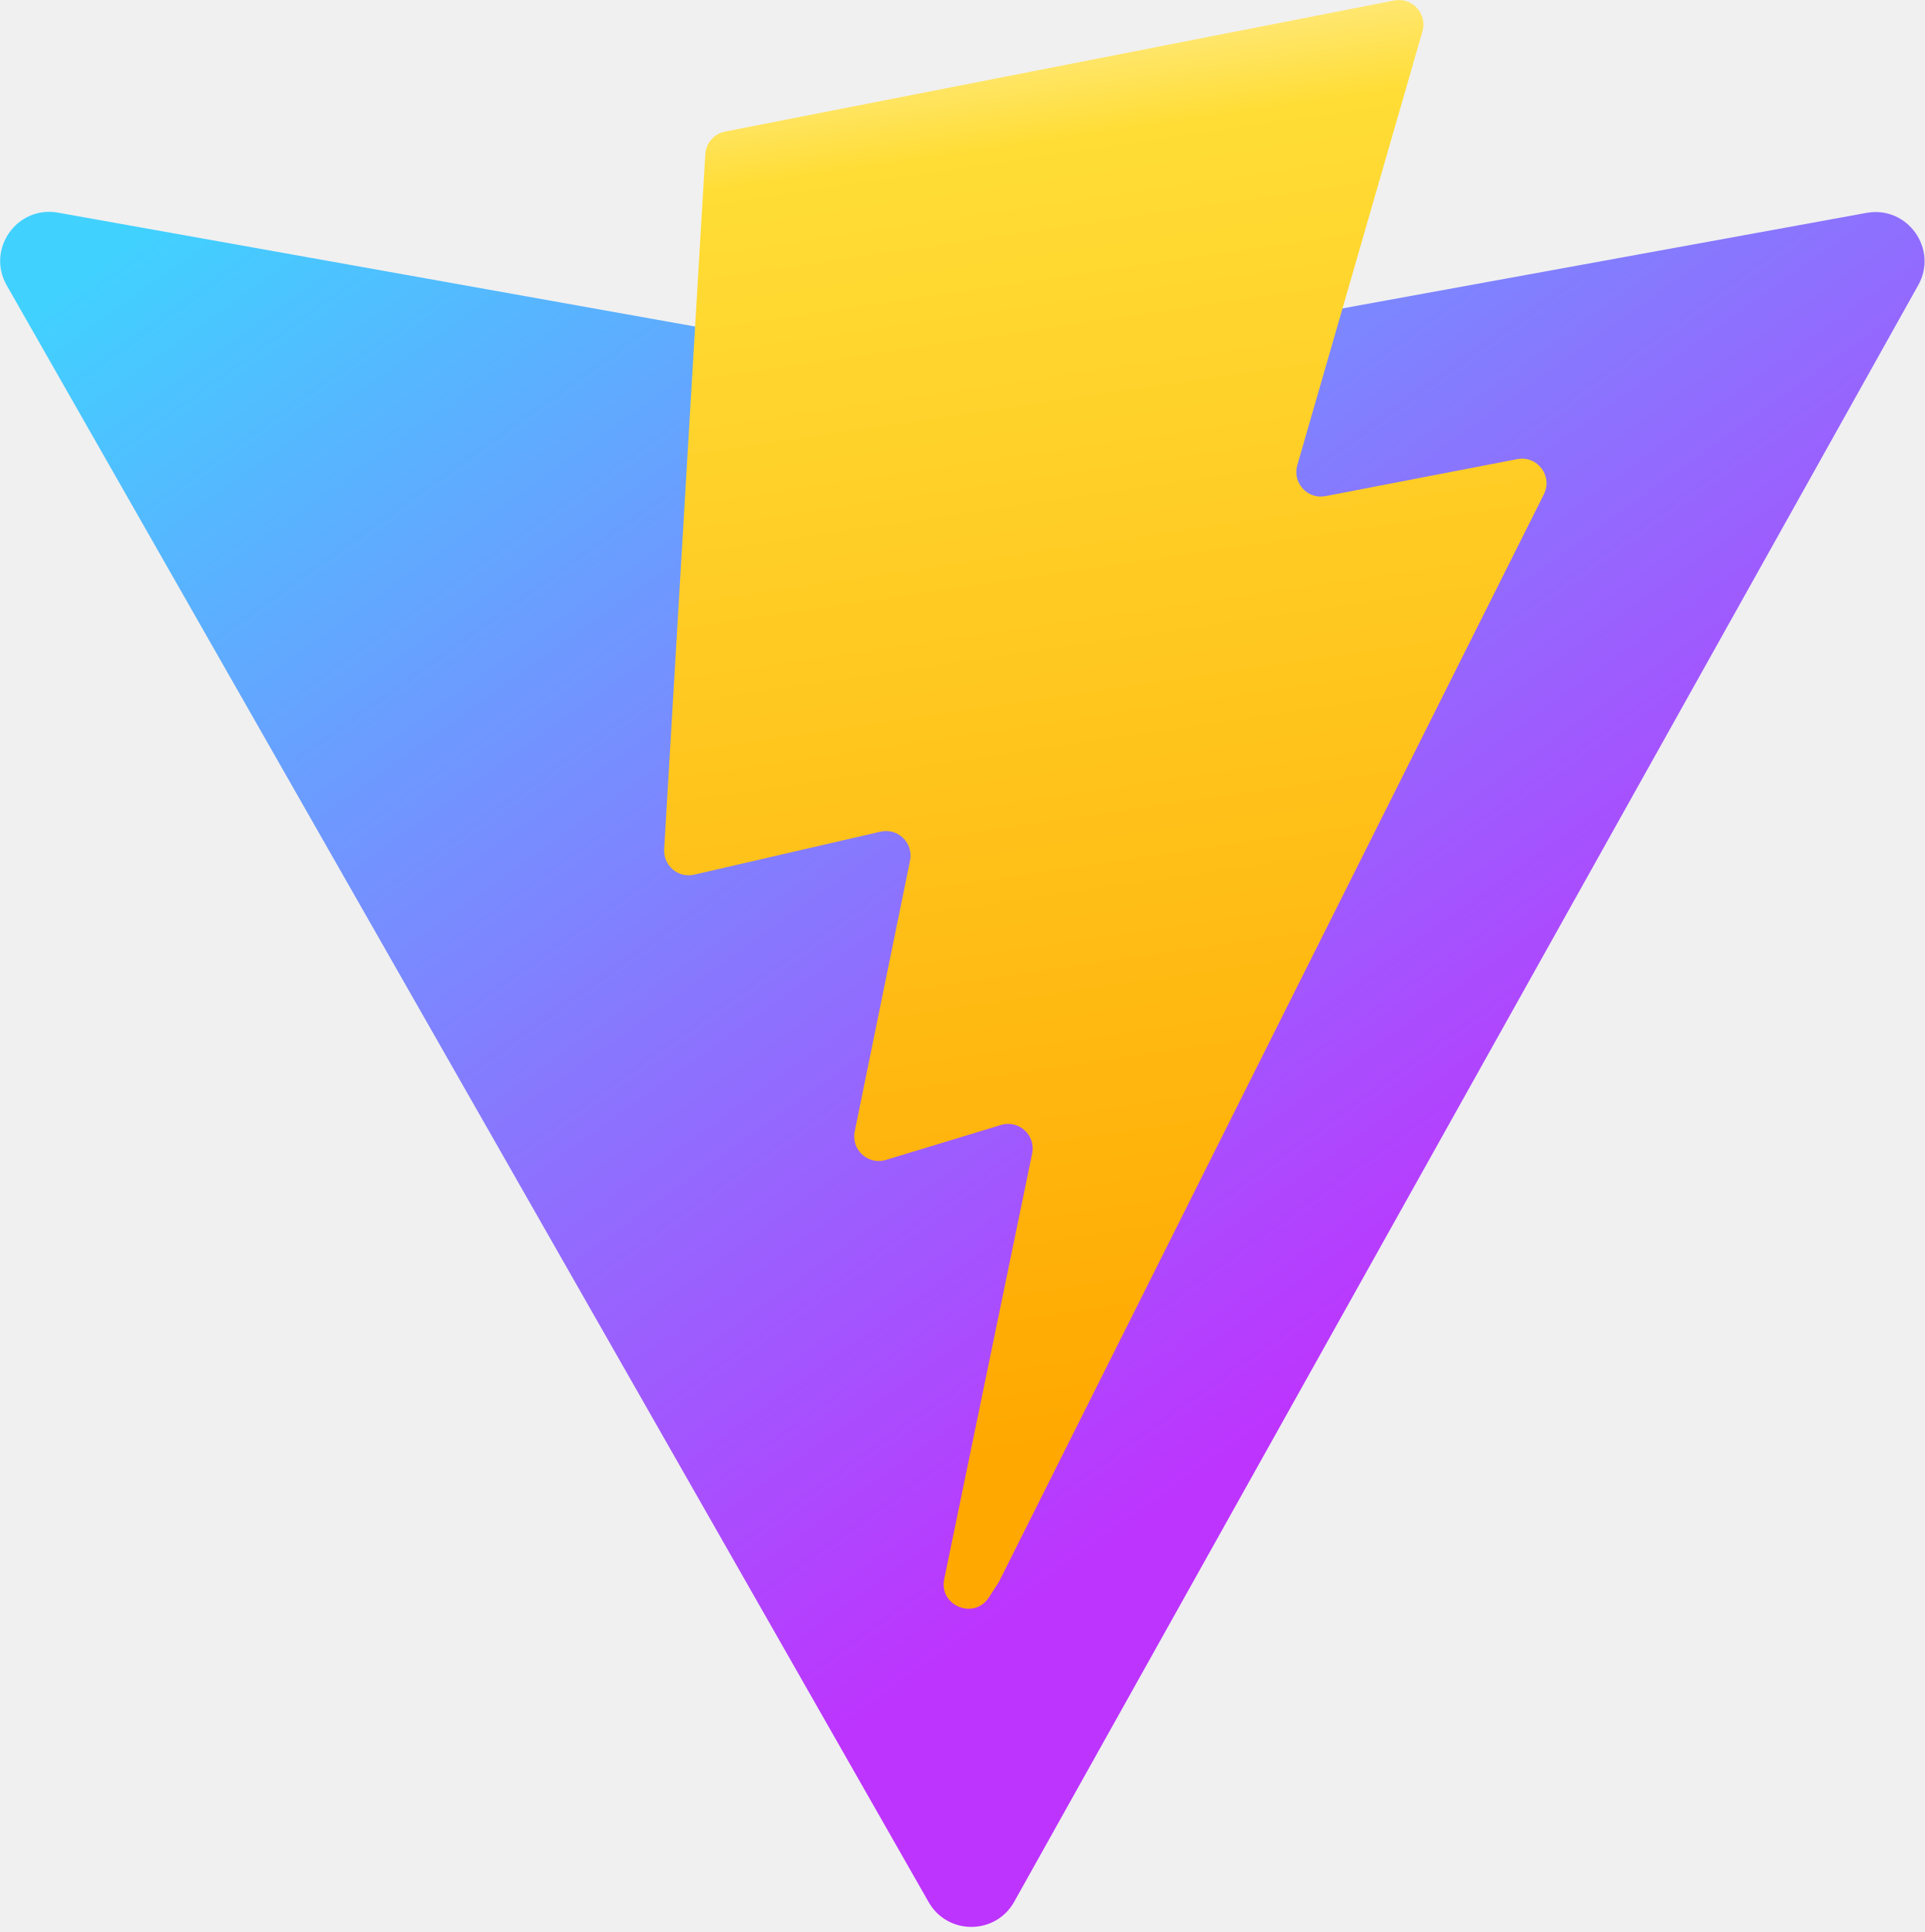
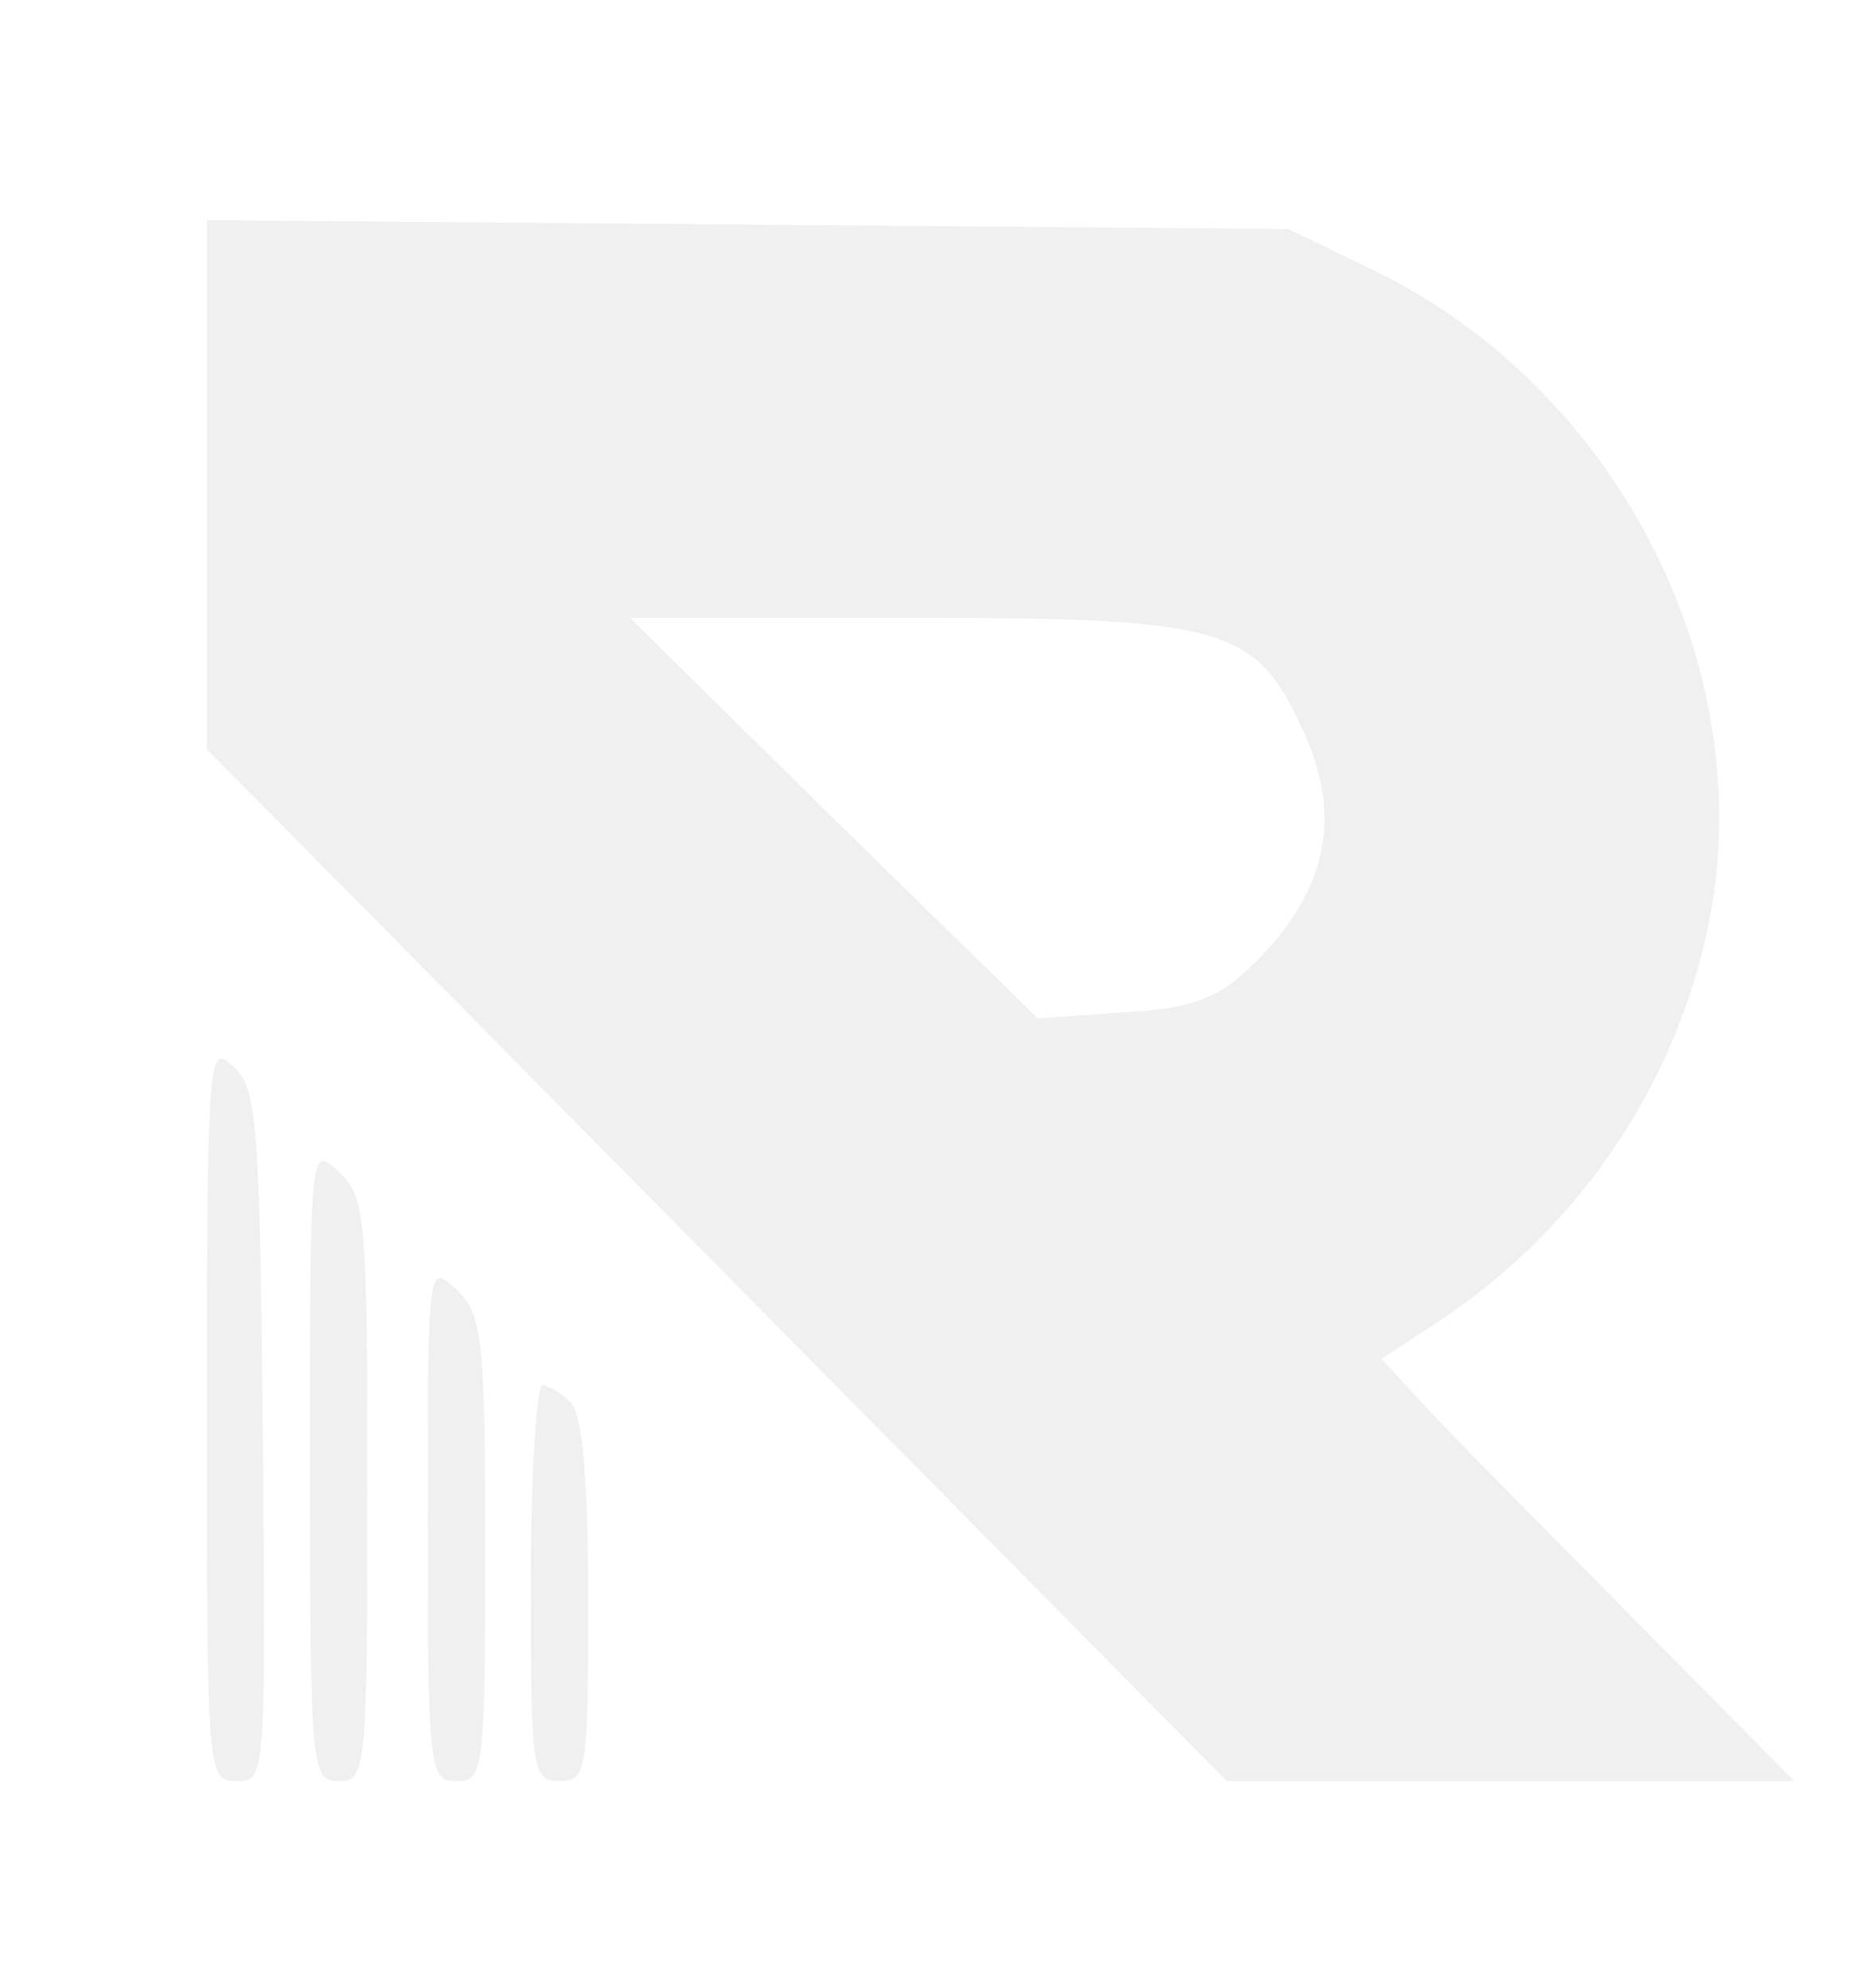
- <svg xmlns="http://www.w3.org/2000/svg" aria-hidden="true" role="img" class="iconify iconify--logos" width="31.88" height="32" preserveAspectRatio="xMidYMid meet" viewBox="0 0 256 257">
-   <defs>
-     <linearGradient id="IconifyId1813088fe1fbc01fb466" x1="-.828%" x2="57.636%" y1="7.652%" y2="78.411%">
-       <stop offset="0%" stop-color="#41D1FF" />
-       <stop offset="100%" stop-color="#BD34FE" />
-     </linearGradient>
-     <linearGradient id="IconifyId1813088fe1fbc01fb467" x1="43.376%" x2="50.316%" y1="2.242%" y2="89.03%">
-       <stop offset="0%" stop-color="#FFEA83" />
-       <stop offset="8.333%" stop-color="#FFDD35" />
-       <stop offset="100%" stop-color="#FFA800" />
-     </linearGradient>
-   </defs>
-   <path fill="url(#IconifyId1813088fe1fbc01fb466)" d="M255.153 37.938L134.897 252.976c-2.483 4.44-8.862 4.466-11.382.048L.875 37.958c-2.746-4.814 1.371-10.646 6.827-9.67l120.385 21.517a6.537 6.537 0 0 0 2.322-.004l117.867-21.483c5.438-.991 9.574 4.796 6.877 9.62Z" />
-   <path fill="url(#IconifyId1813088fe1fbc01fb467)" d="M185.432.063L96.44 17.501a3.268 3.268 0 0 0-2.634 3.014l-5.474 92.456a3.268 3.268 0 0 0 3.997 3.378l24.777-5.718c2.318-.535 4.413 1.507 3.936 3.838l-7.361 36.047c-.495 2.426 1.782 4.5 4.151 3.78l15.304-4.649c2.372-.72 4.652 1.36 4.15 3.788l-11.698 56.621c-.732 3.542 3.979 5.473 5.943 2.437l1.313-2.028l72.516-144.72c1.215-2.423-.88-5.186-3.54-4.672l-25.505 4.922c-2.396.462-4.435-1.77-3.759-4.114l16.646-57.705c.677-2.35-1.37-4.583-3.769-4.113Z" />
+ <svg xmlns="http://www.w3.org/2000/svg" version="1.0" width="127pt" height="135pt" viewBox="0 0 127 135" preserveAspectRatio="xMidYMid meet">
+   <g transform="translate(0,135) scale(0.1,-0.1)" fill="white" stroke="white">
+     <path d="M0 675 l0 -675 635 0 635 0 0 675 0 675 -635 0 -635 0 0 -675z m935 491 c161 -79 257 -262 228 -433 -20 -113 -87 -216 -186 -281 l-38 -25 28 -30 c15 -17 79 -81 140 -143 l113 -114 -194 0 -193 0 -347 351 -346 350 0 180 0 180 368 -3 367 -3 60 -29z m-756 -791 c2 -231 2 -235 -18 -235 -21 0 -21 4 -21 252 0 244 1 251 19 234 16 -15 18 -37 20 -251z m71 -37 c0 -191 -1 -198 -20 -198 -19 0 -20 7 -20 217 0 215 0 216 20 198 19 -17 20 -31 20 -217z m80 -40 c0 -151 -1 -158 -20 -158 -19 0 -20 7 -20 177 0 175 0 176 20 158 18 -17 20 -31 20 -177z m58 100 c8 -8 12 -53 12 -135 0 -116 -1 -123 -20 -123 -19 0 -20 7 -20 135 0 74 4 135 8 135 4 0 13 -5 20 -12z" />
+     <path d="M567 794 l138 -135 57 4 c44 2 64 9 84 28 55 51 67 104 37 166 -31 67 -54 73 -266 73 l-188 0 138 -136z" />
+   </g>
</svg>
